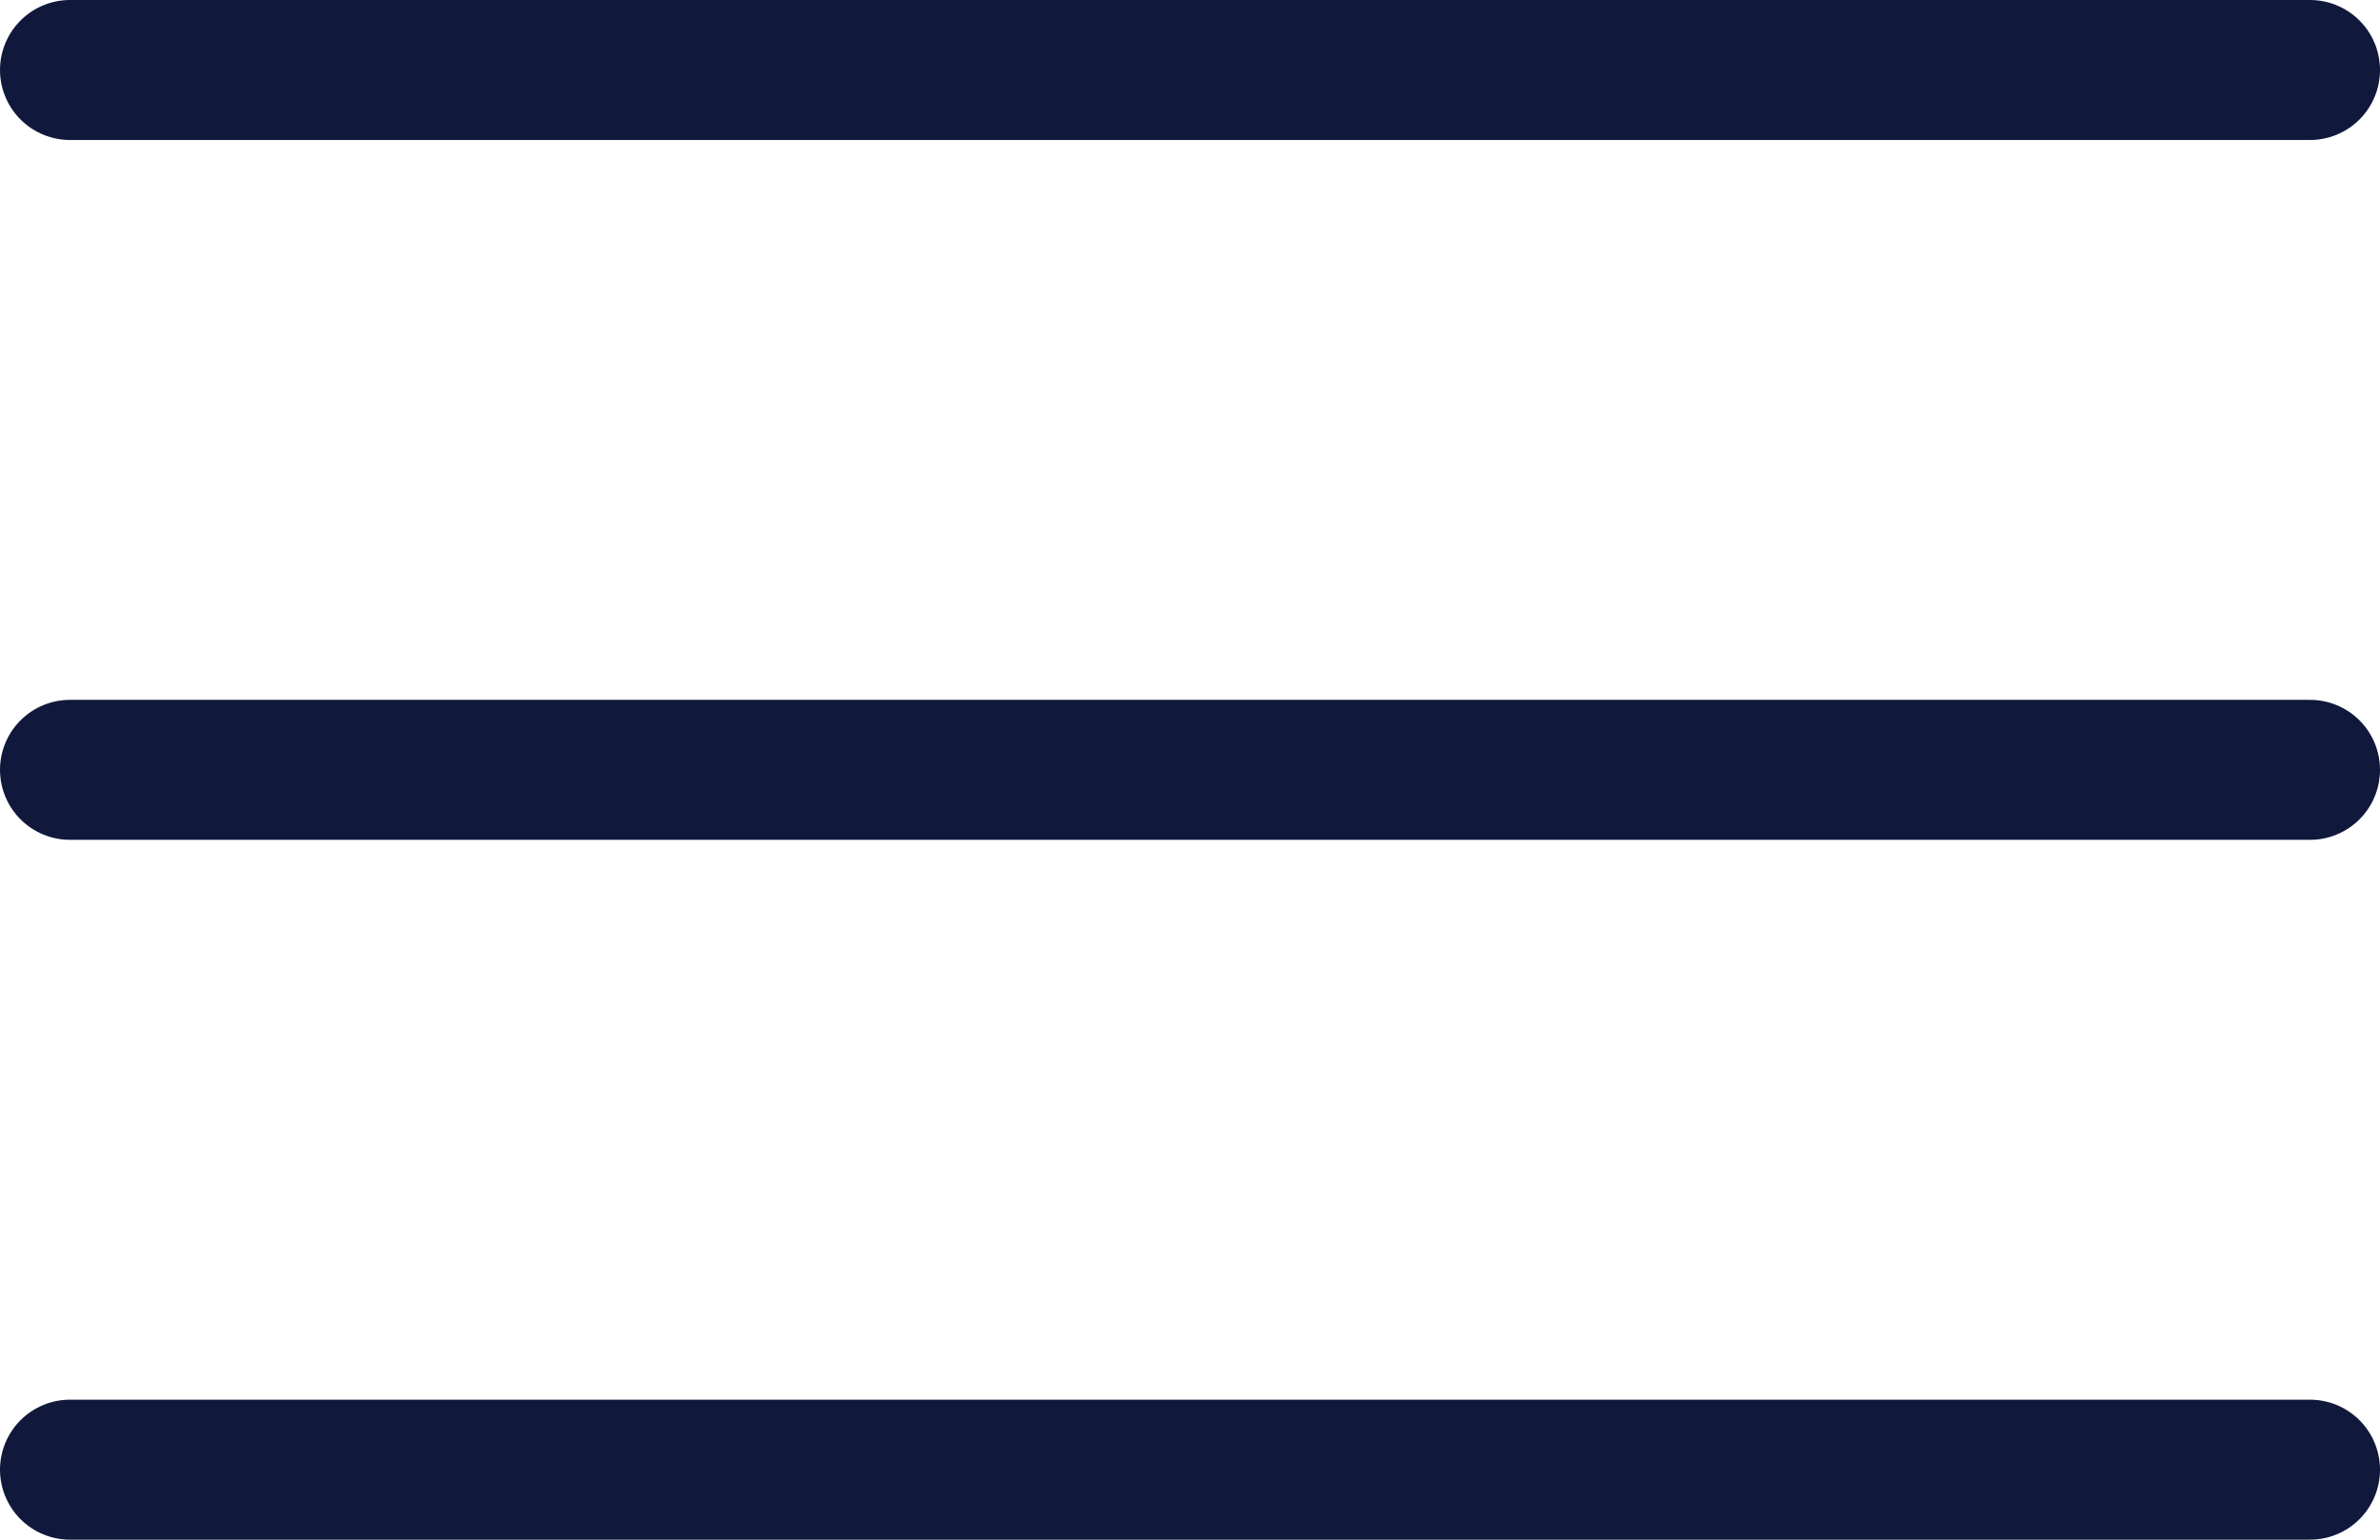
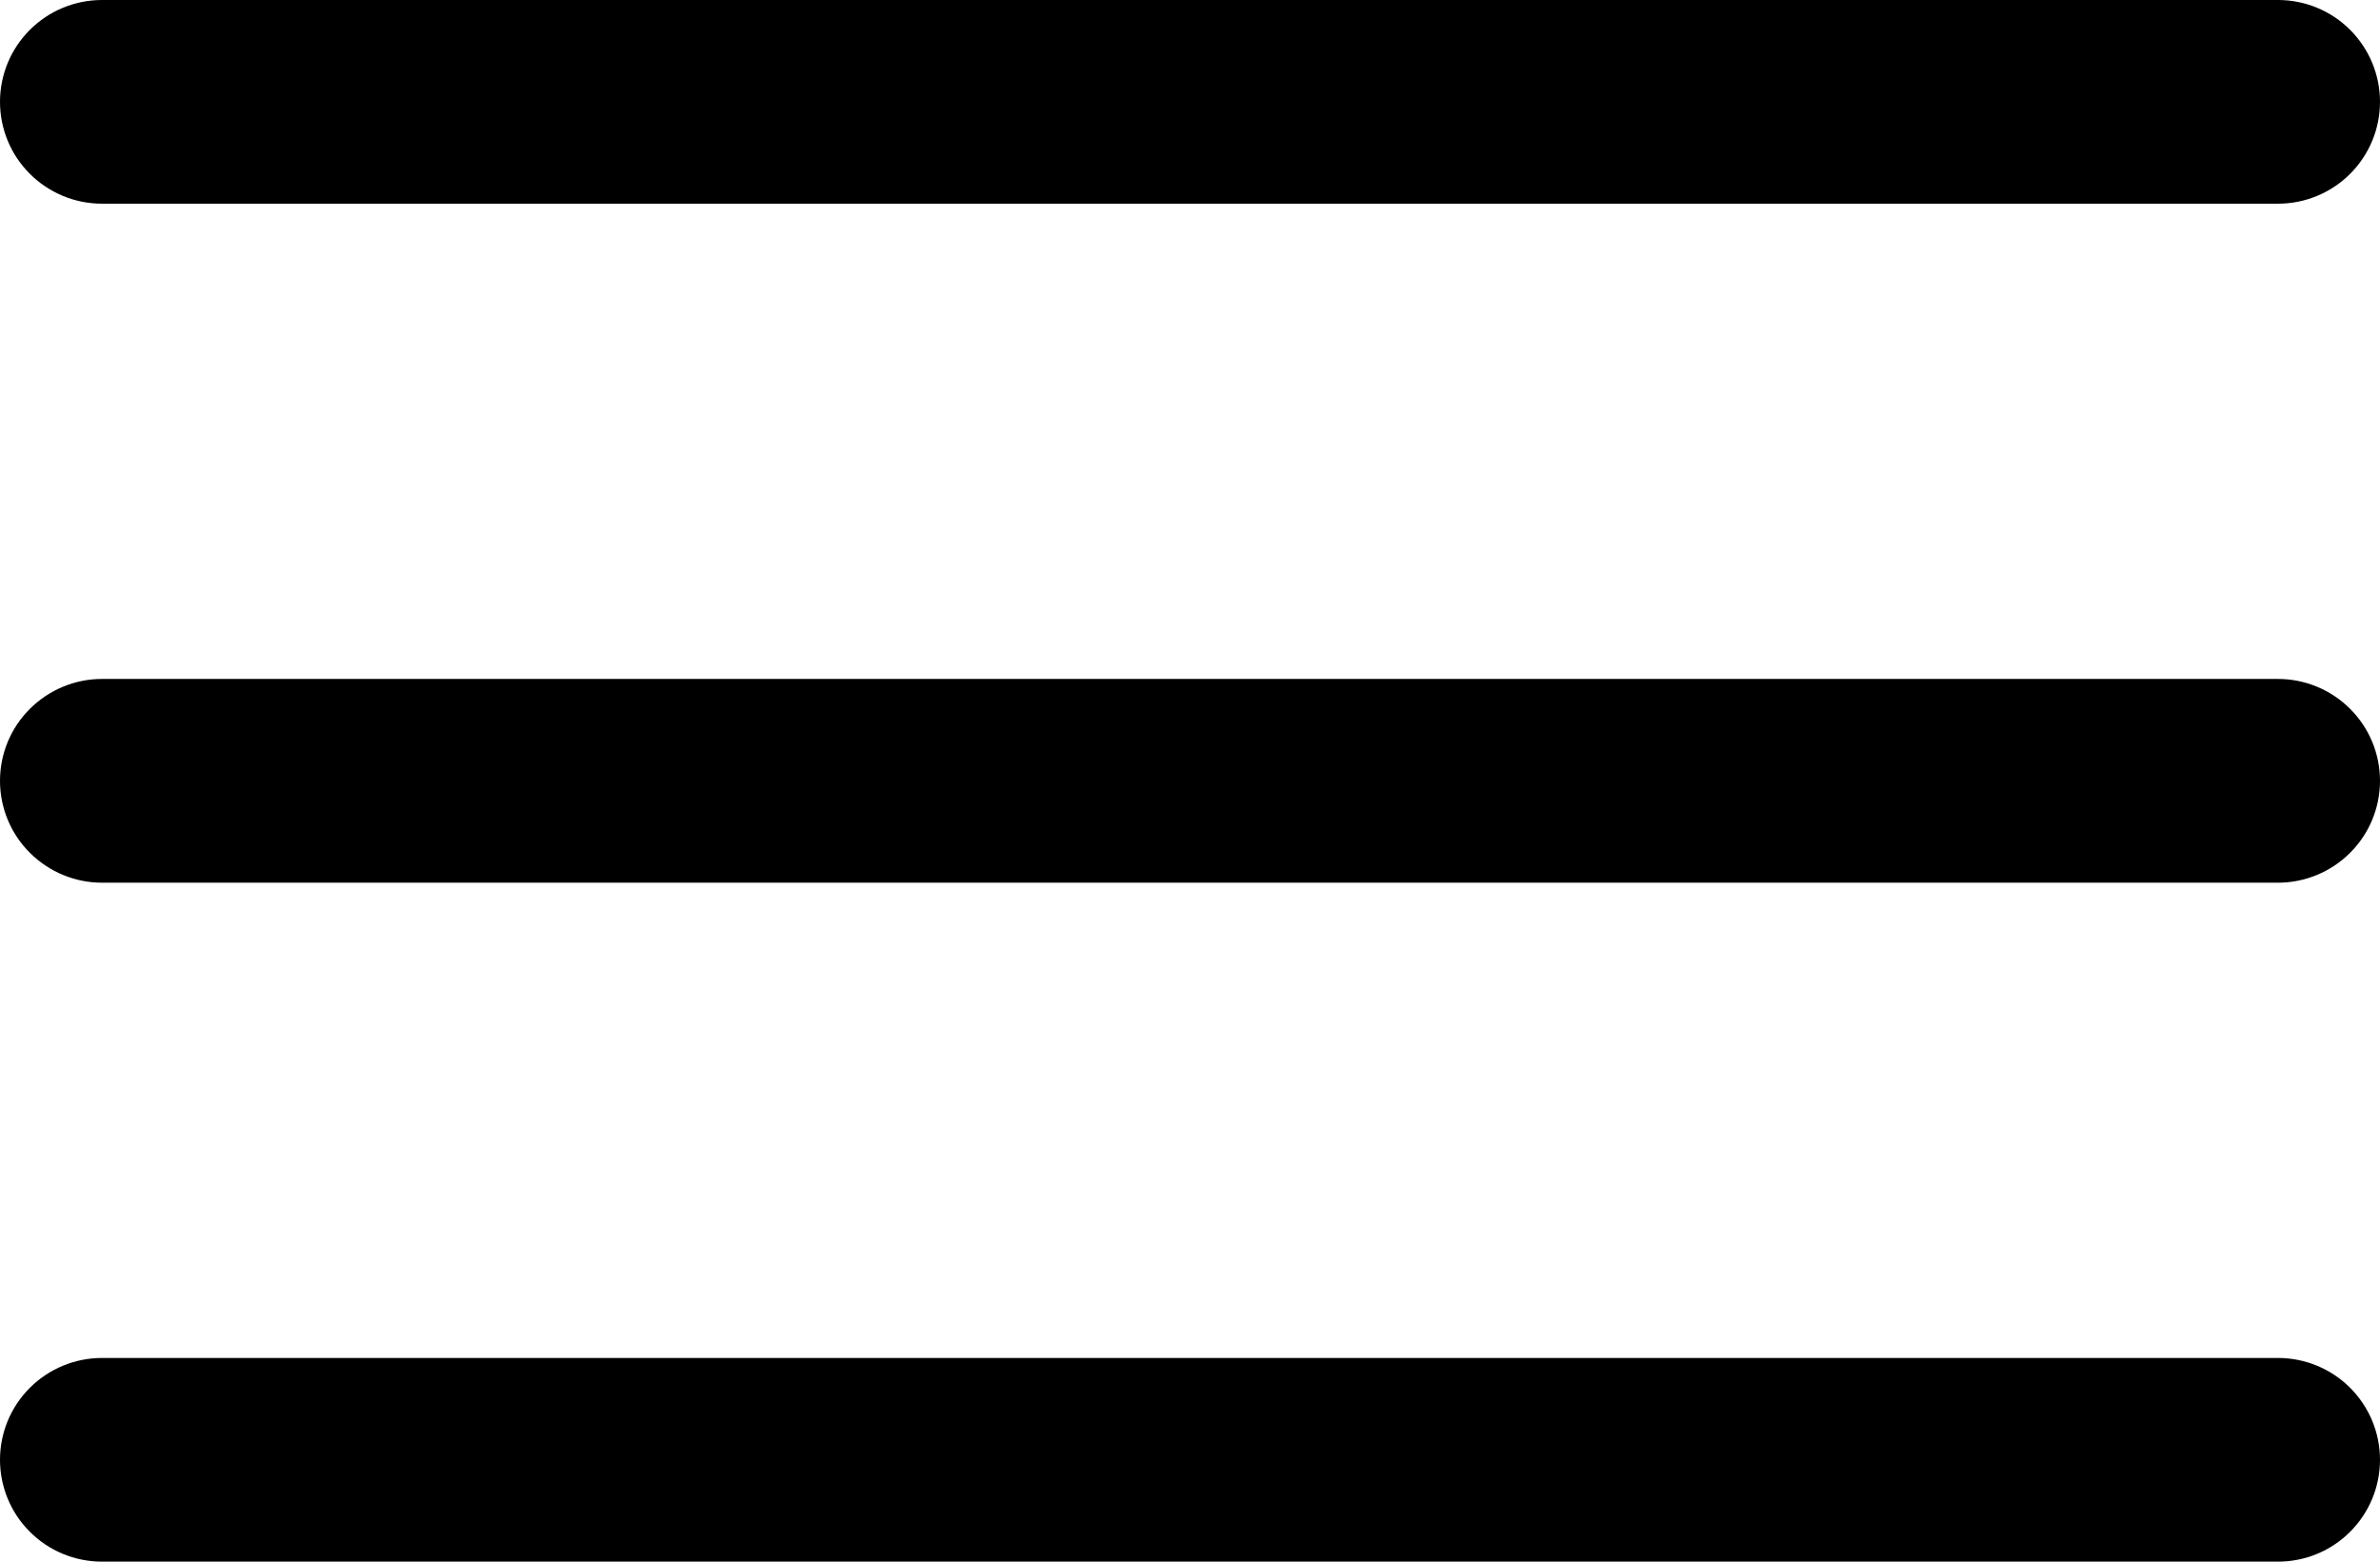
- <svg xmlns="http://www.w3.org/2000/svg" width="68" height="44" viewBox="0 0 68 44" fill="none">
-   <path d="M2 42H66" stroke="#10183B" stroke-width="4" stroke-linecap="round" />
-   <path d="M2 2H66" stroke="#10183B" stroke-width="4" stroke-linecap="round" />
-   <path d="M2 22H66" stroke="#10183B" stroke-width="4" stroke-linecap="round" />
+ <svg xmlns="http://www.w3.org/2000/svg" width="32" height="21" viewBox="0 0 32 21" fill="none">
+   <path fill-rule="evenodd" clip-rule="evenodd" d="M32 1.37C32 1.733 31.855 2.081 31.598 2.338C31.341 2.595 30.992 2.739 30.629 2.739H1.371C1.008 2.739 0.659 2.595 0.402 2.338C0.144 2.081 0 1.733 0 1.37C0 1.006 0.144 0.658 0.402 0.401C0.659 0.144 1.008 0 1.371 0H30.629C30.992 0 31.341 0.144 31.598 0.401C31.855 0.658 32 1.006 32 1.37ZM32 10.5C32 10.863 31.855 11.212 31.598 11.468C31.341 11.725 30.992 11.87 30.629 11.87H1.371C1.008 11.87 0.659 11.725 0.402 11.468C0.144 11.212 0 10.863 0 10.5C0 10.137 0.144 9.788 0.402 9.532C0.659 9.275 1.008 9.13 1.371 9.13H30.629C30.992 9.13 31.341 9.275 31.598 9.532C31.855 9.788 32 10.137 32 10.5ZM32 19.63C32 19.994 31.855 20.342 31.598 20.599C31.341 20.856 30.992 21 30.629 21H1.371C1.008 21 0.659 20.856 0.402 20.599C0.144 20.342 0 19.994 0 19.63C0 19.267 0.144 18.919 0.402 18.662C0.659 18.405 1.008 18.261 1.371 18.261H30.629C30.992 18.261 31.341 18.405 31.598 18.662C31.855 18.919 32 19.267 32 19.63Z" fill="black" />
</svg>
